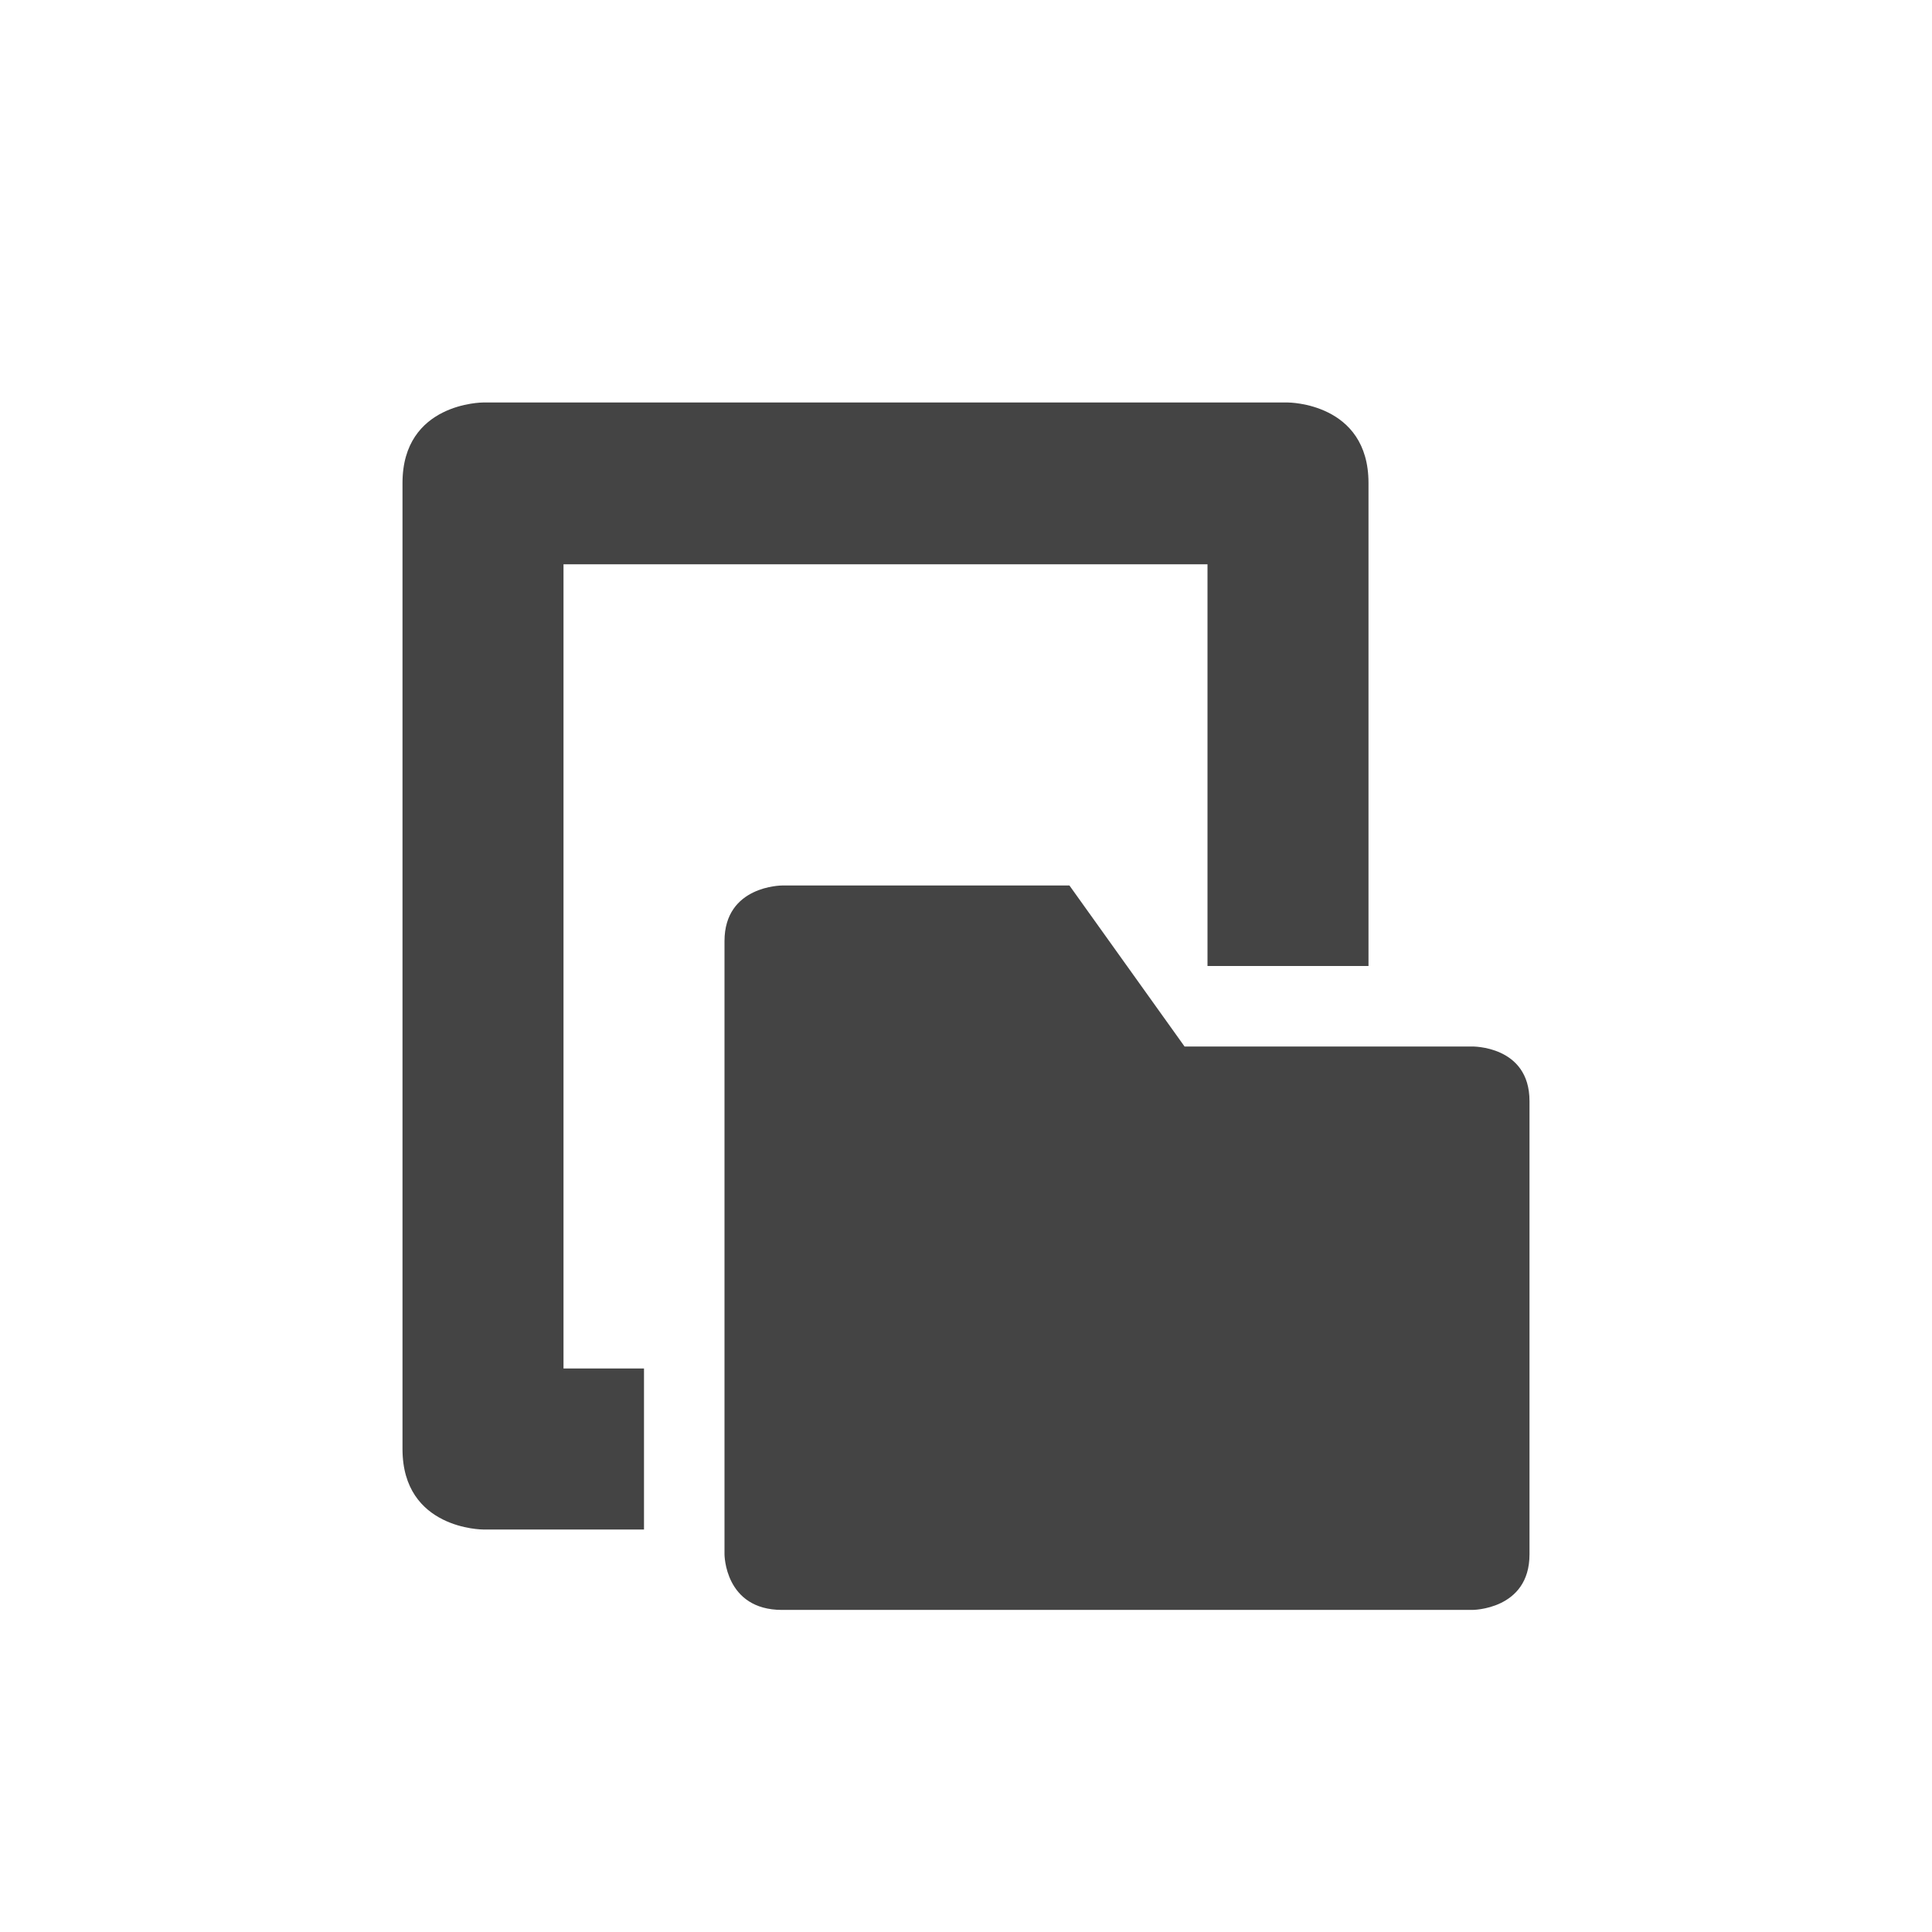
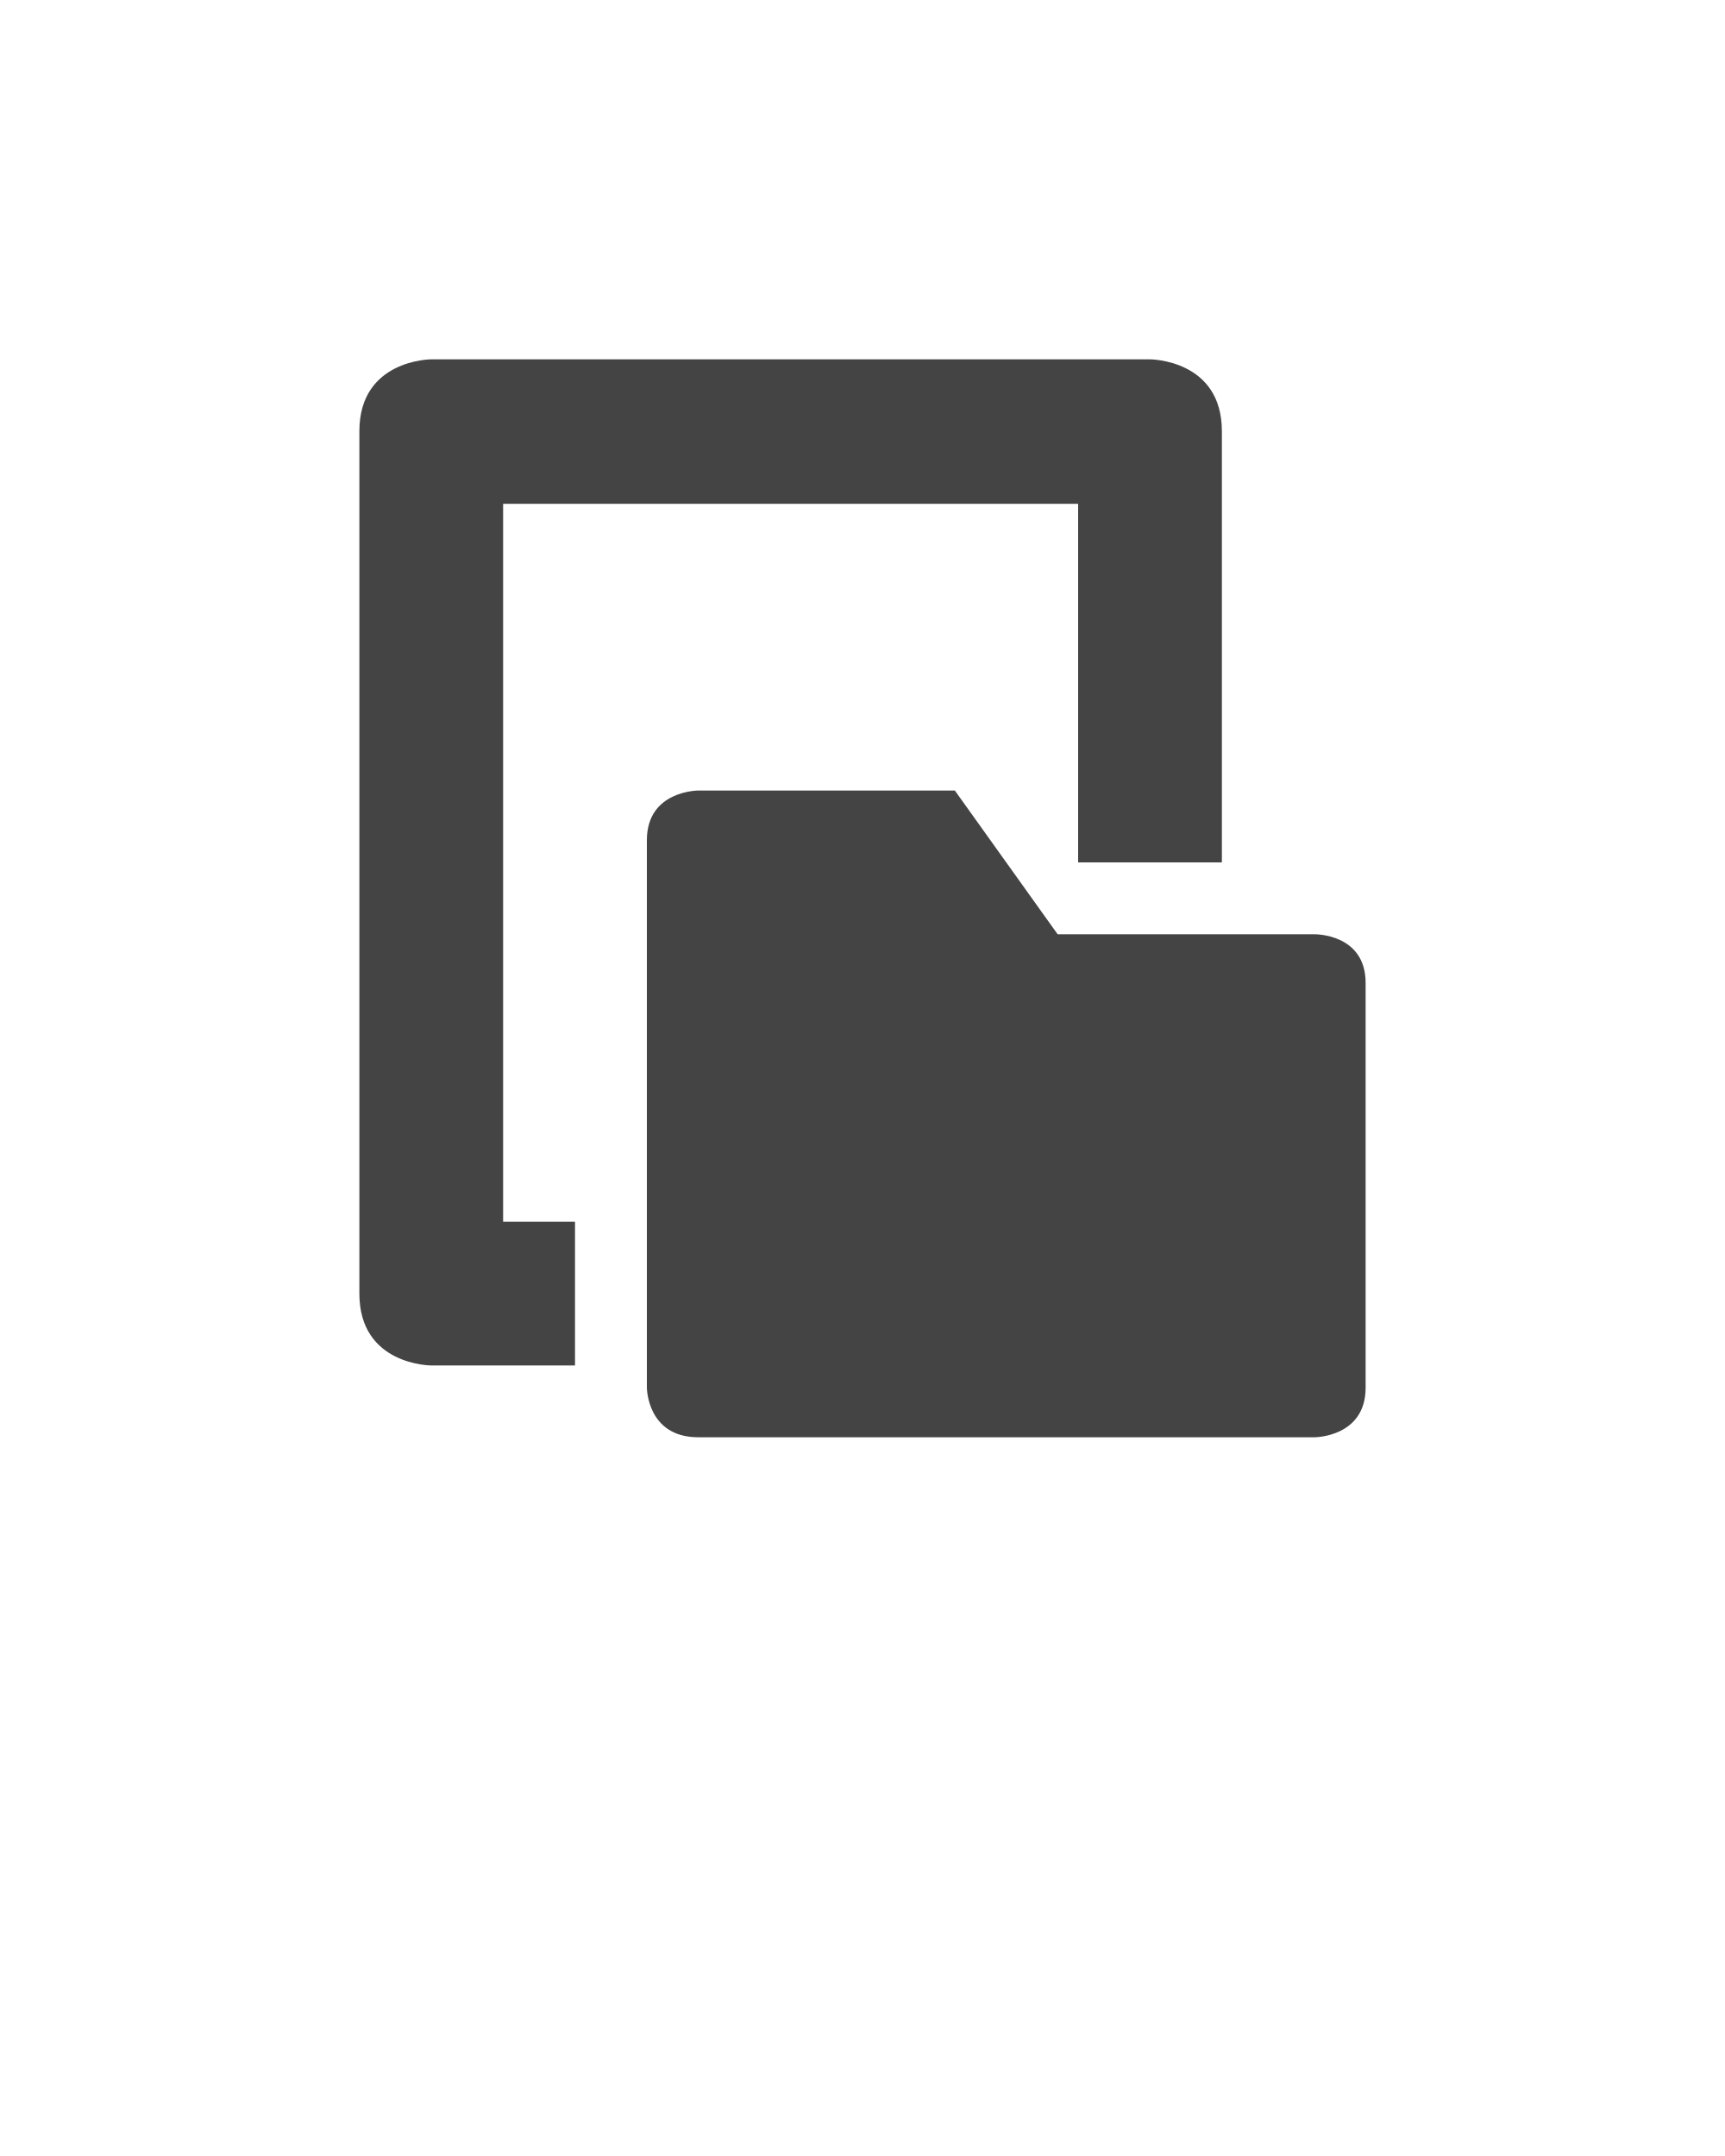
- <svg xmlns="http://www.w3.org/2000/svg" width="24" height="24" version="1.1">
+ <svg xmlns="http://www.w3.org/2000/svg" width="24" height="30" preserveAspectRatio="xMidYMin" version="1.1">
  <defs>
    <style id="current-color-scheme" type="text/css">
   .ColorScheme-Text { color:#444444; } .ColorScheme-Highlight { color:#4285f4; } .ColorScheme-NeutralText { color:#ff9800; } .ColorScheme-PositiveText { color:#4caf50; } .ColorScheme-NegativeText { color:#f44336; }
  </style>
  </defs>
  <path style="fill:currentColor" class="ColorScheme-Text" d="m 6,5 c 0,0 -1,0 -1,1 V 15 18 c 0,1 1,1 1,1 h 2 v -2 h -1 V 7.01 H 15 V 9 12 12 h 2 V 10.25 6 c 0,-1 -1,-1 -1,-1 z M 9.715,11 c 0,0 -0.715,-9.01e-4 -0.715,0.691 v 7.617 c 0,0 5.581e-4,0.691 0.715,0.691 H 18.285 C 18.285,20 19,20.001 19,19.309 V 13.678 C 19,12.986 18.285,13 18.285,13 H 14.715 L 13.285,11 Z" />
</svg>
